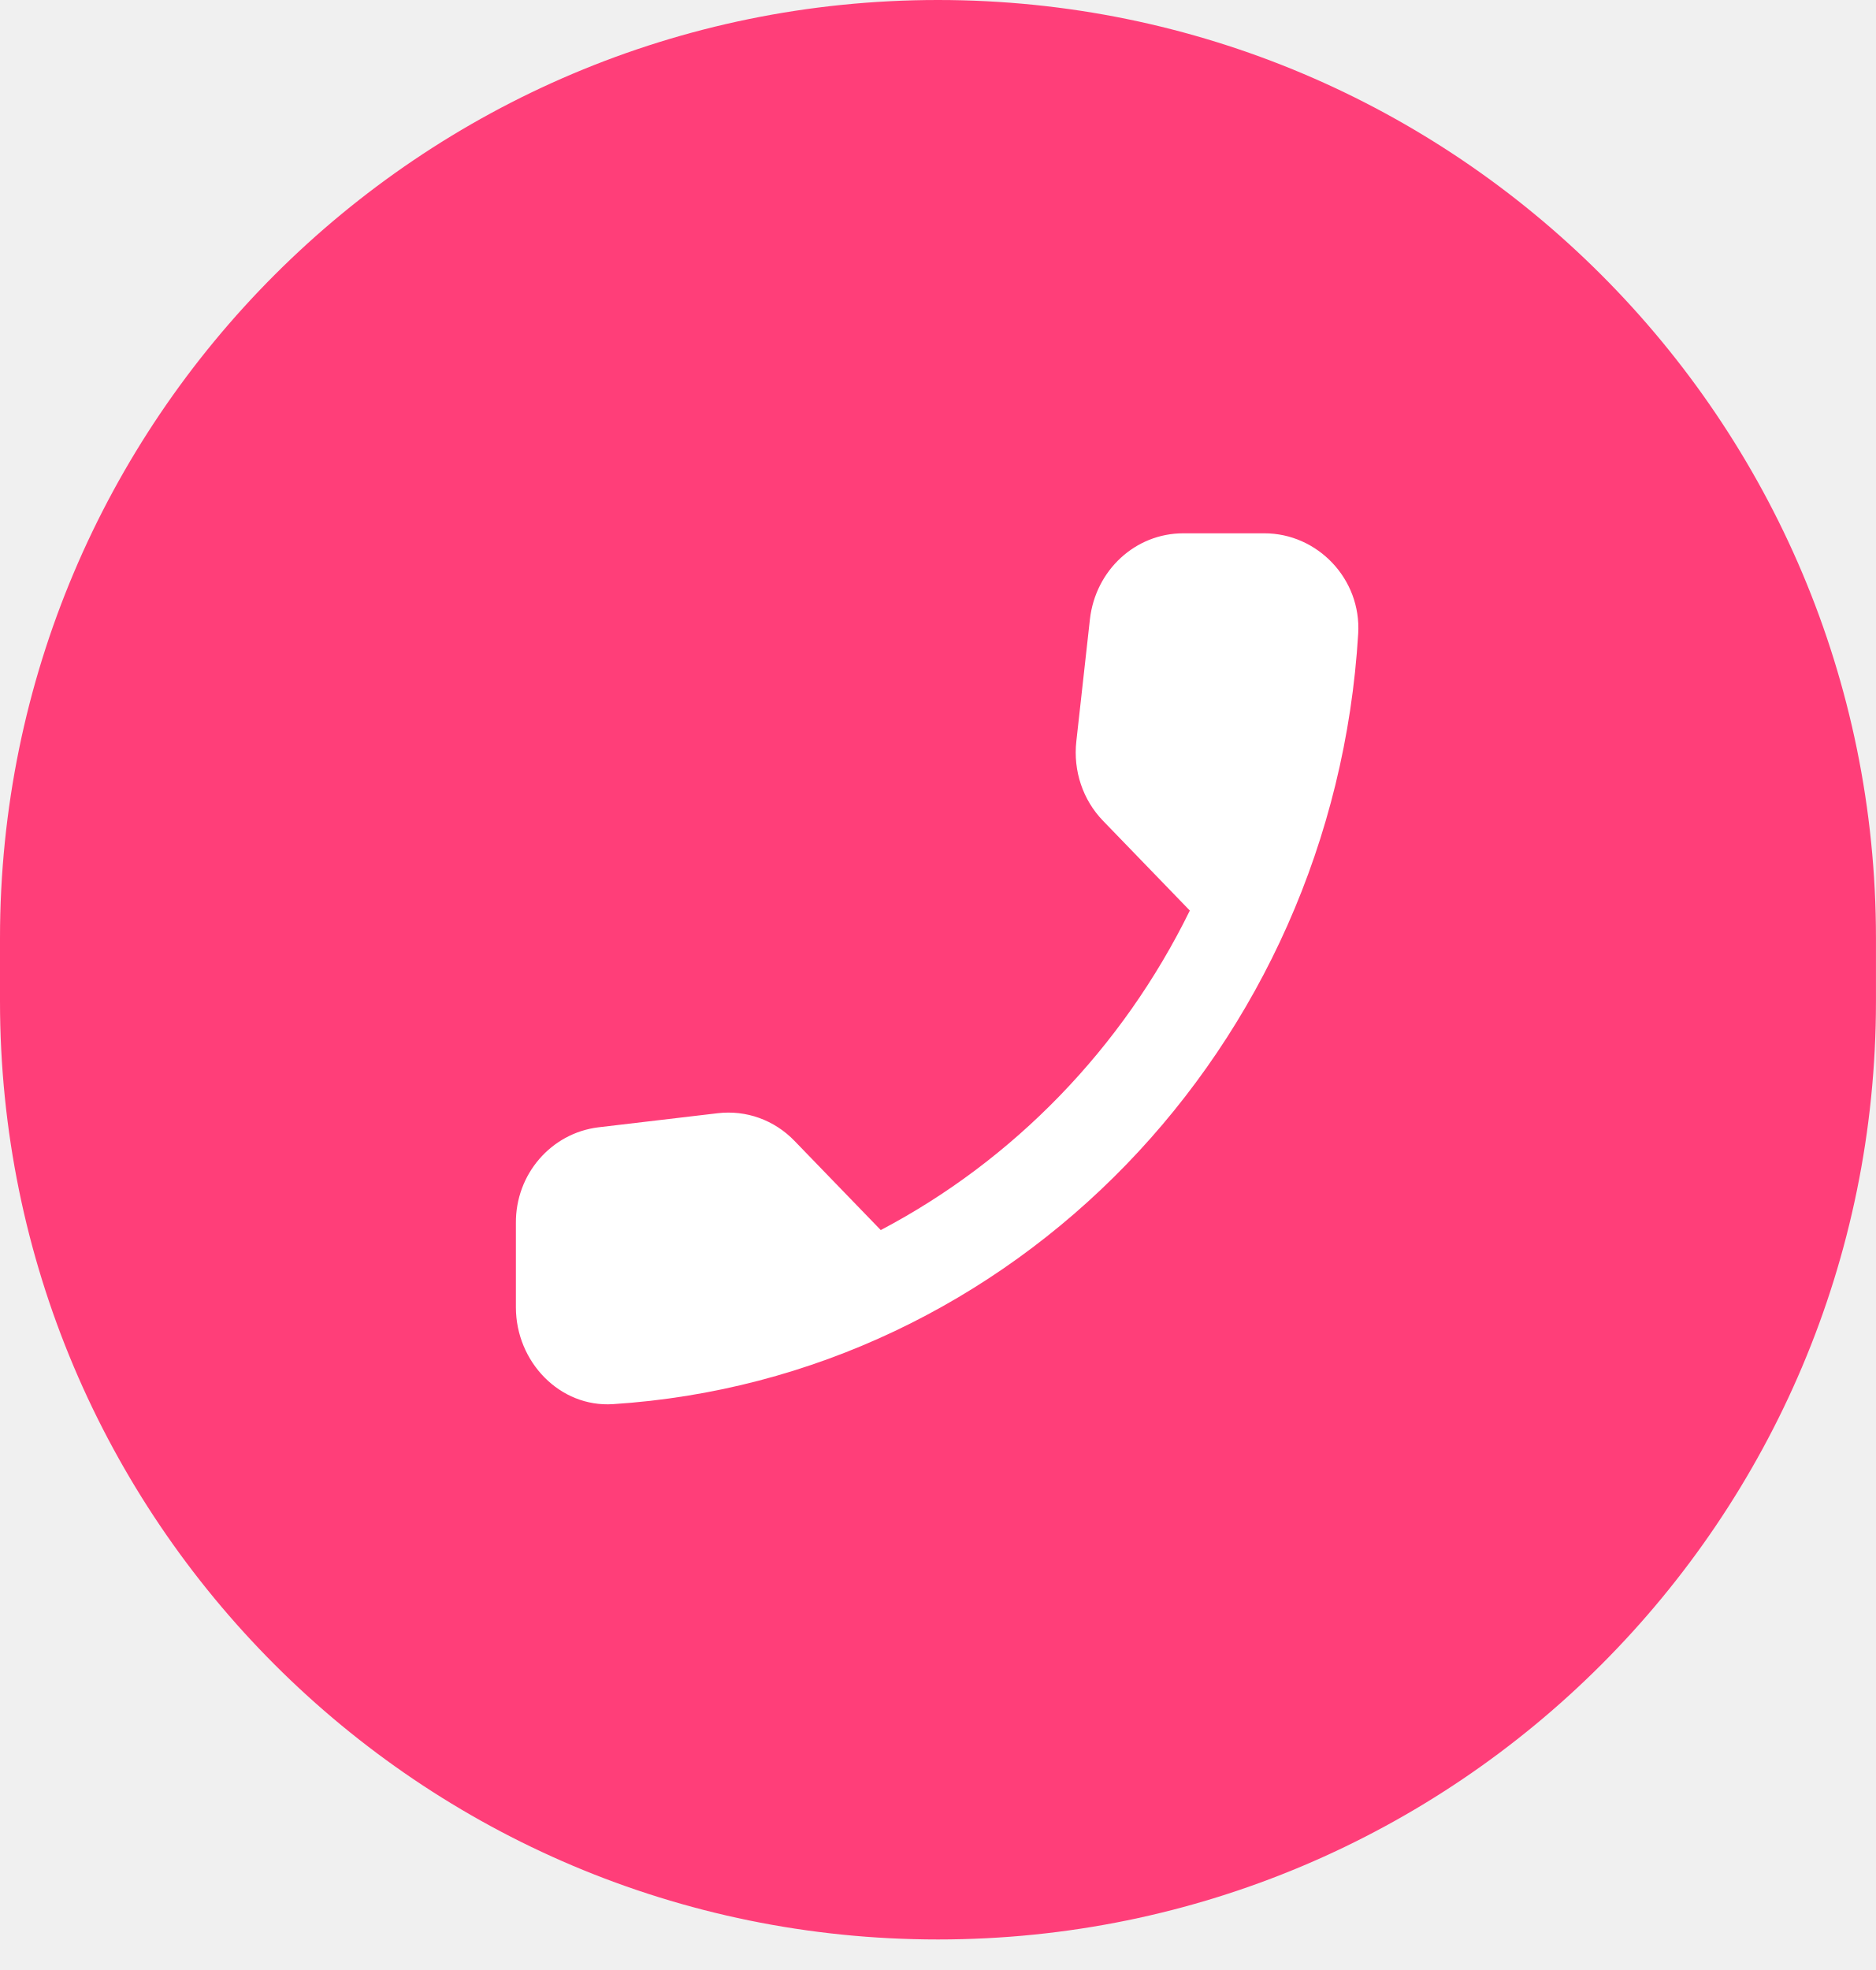
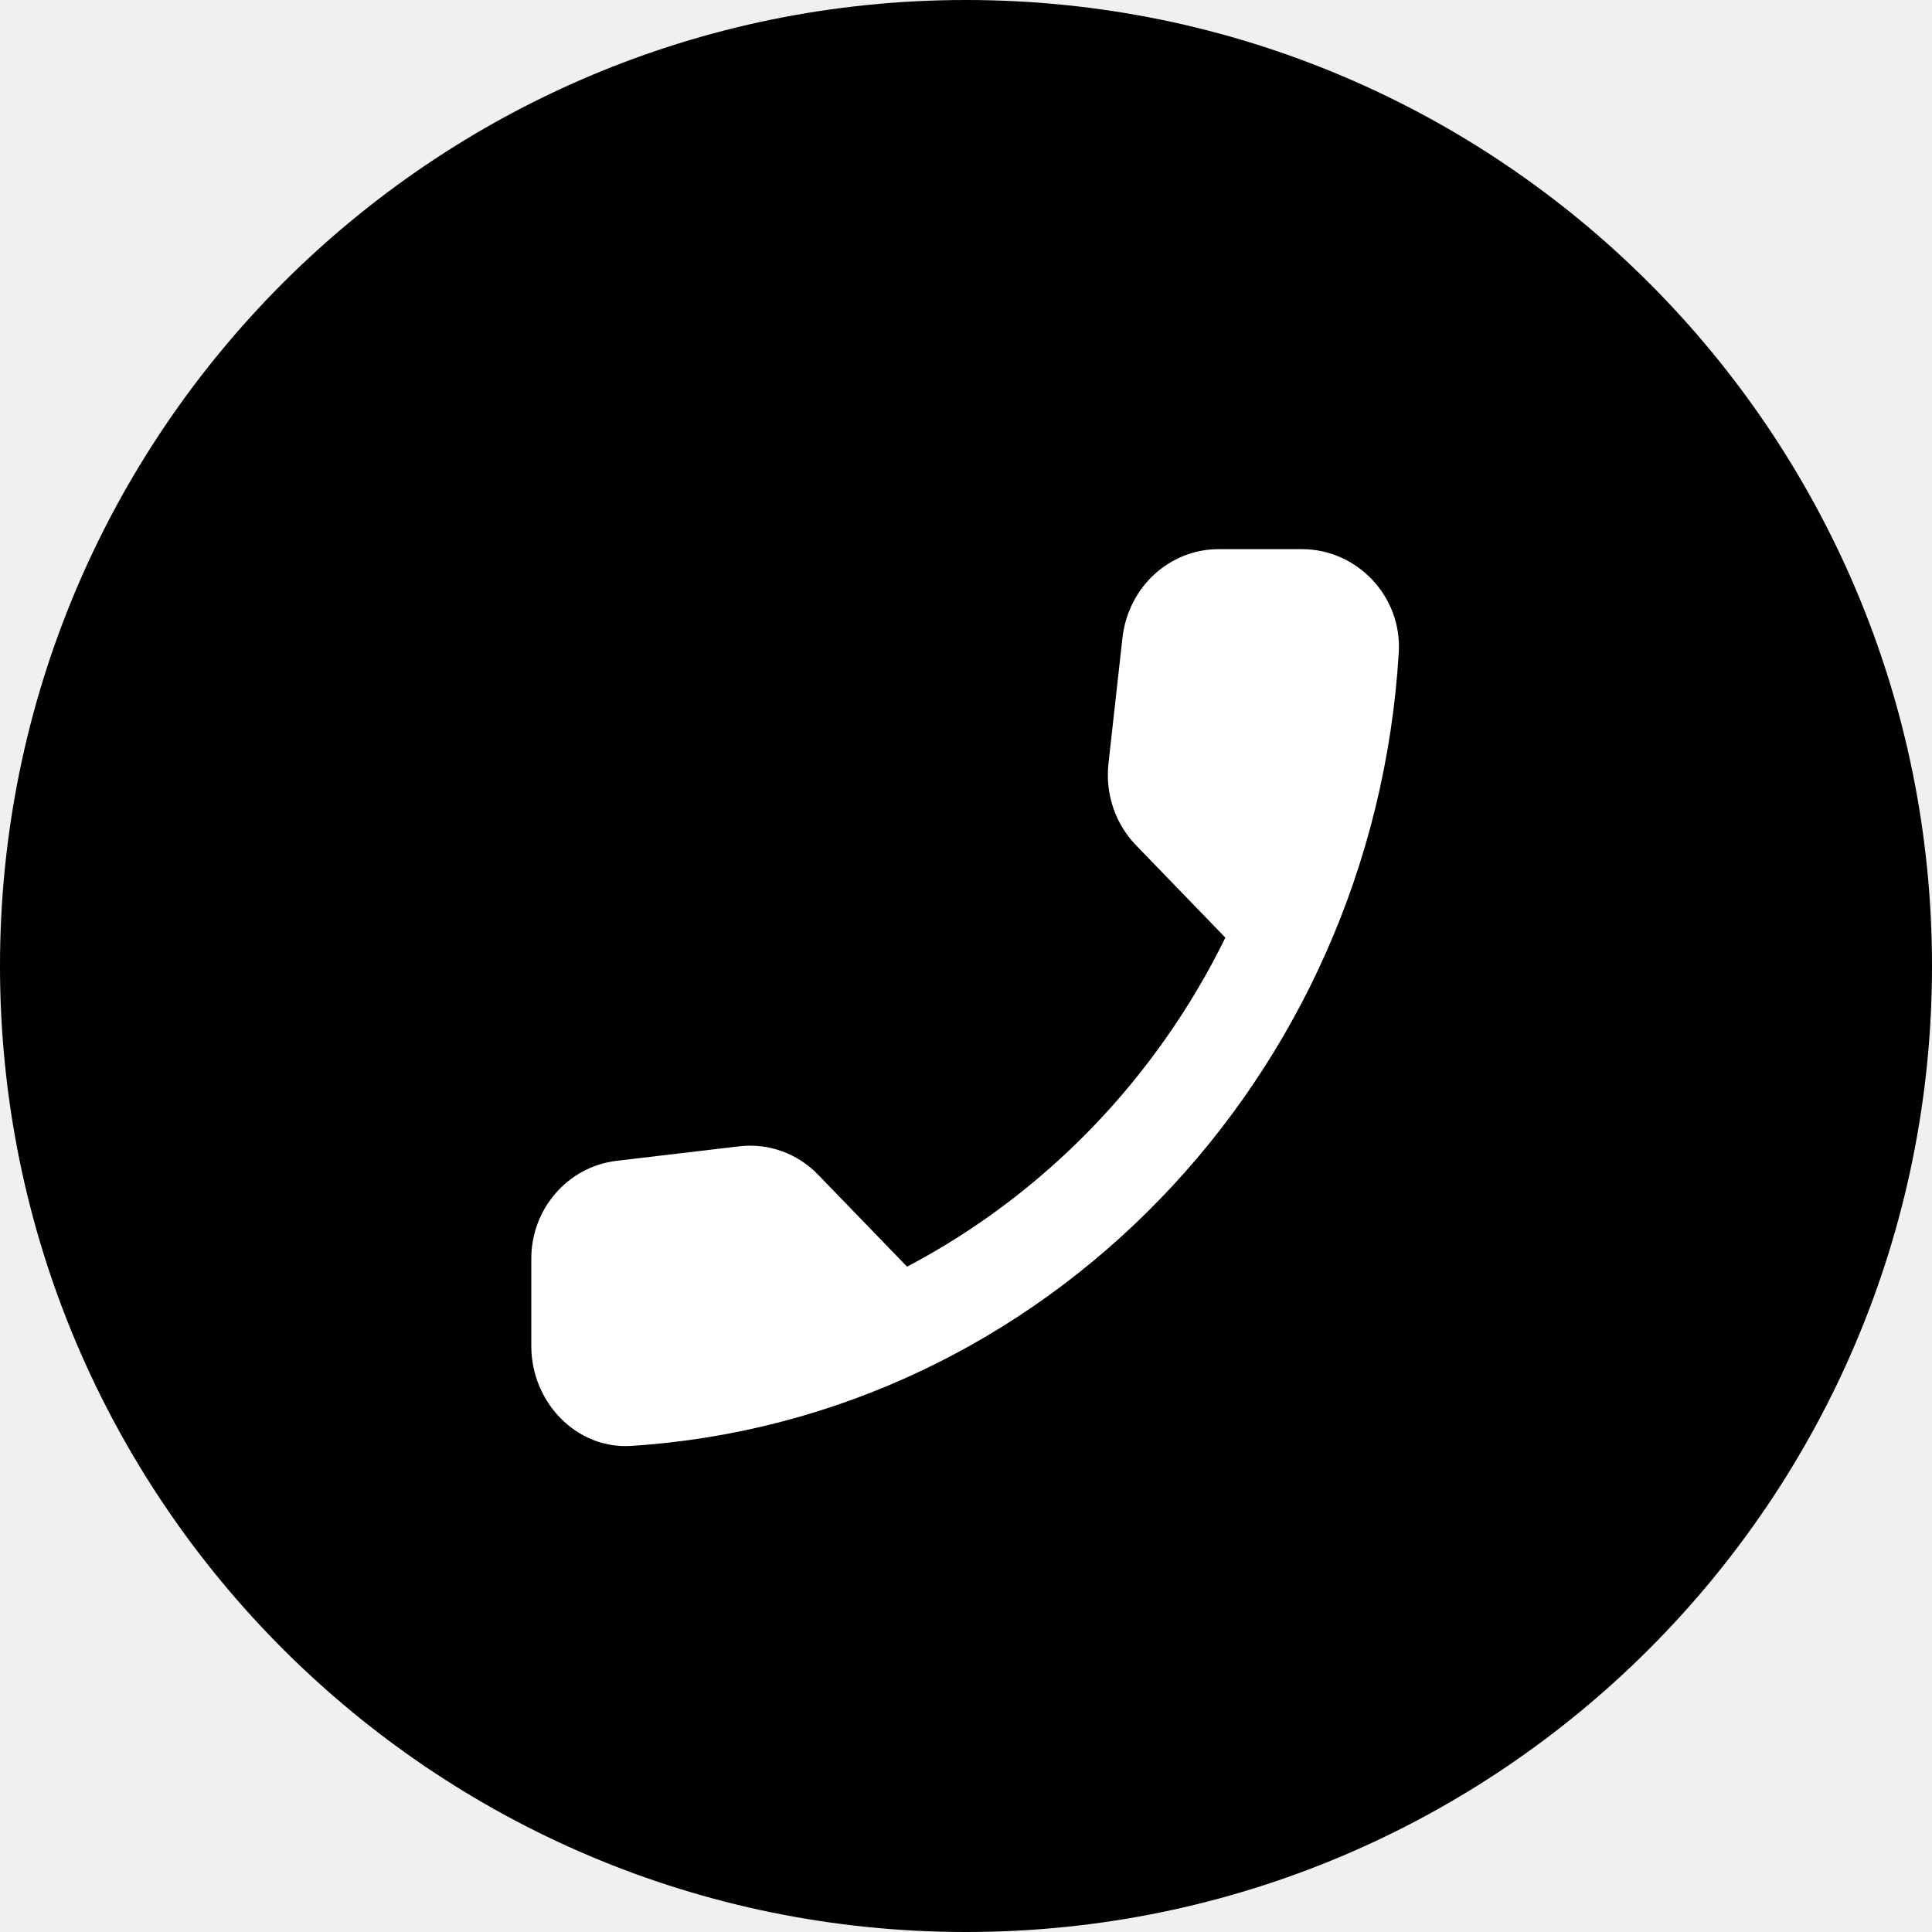
- <svg xmlns="http://www.w3.org/2000/svg" width="40" height="42" viewBox="0 0 40 42" fill="none">
-   <rect width="40" height="41.349" rx="20" fill="#FF3E79" />
+ <svg xmlns="http://www.w3.org/2000/svg" width="40" height="40" viewBox="0 0 40 40" fill="none">
+   <rect width="40" height="40" rx="20" fill="currentColor" />
  <path fill-rule="evenodd" clip-rule="evenodd" d="M12.76 24.034L15.3 23.734C15.91 23.661 16.51 23.878 16.94 24.323L18.78 26.225C21.61 24.736 23.93 22.349 25.37 19.413L23.52 17.5C23.09 17.056 22.88 16.436 22.95 15.805L23.24 13.2C23.36 12.156 24.21 11.37 25.23 11.37H26.96C28.09 11.37 29.03 12.342 28.96 13.51C28.43 22.338 21.6 29.388 13.07 29.936C11.94 30.009 11 29.037 11 27.869V26.08C10.99 25.036 11.75 24.158 12.76 24.034Z" fill="white" />
</svg>
